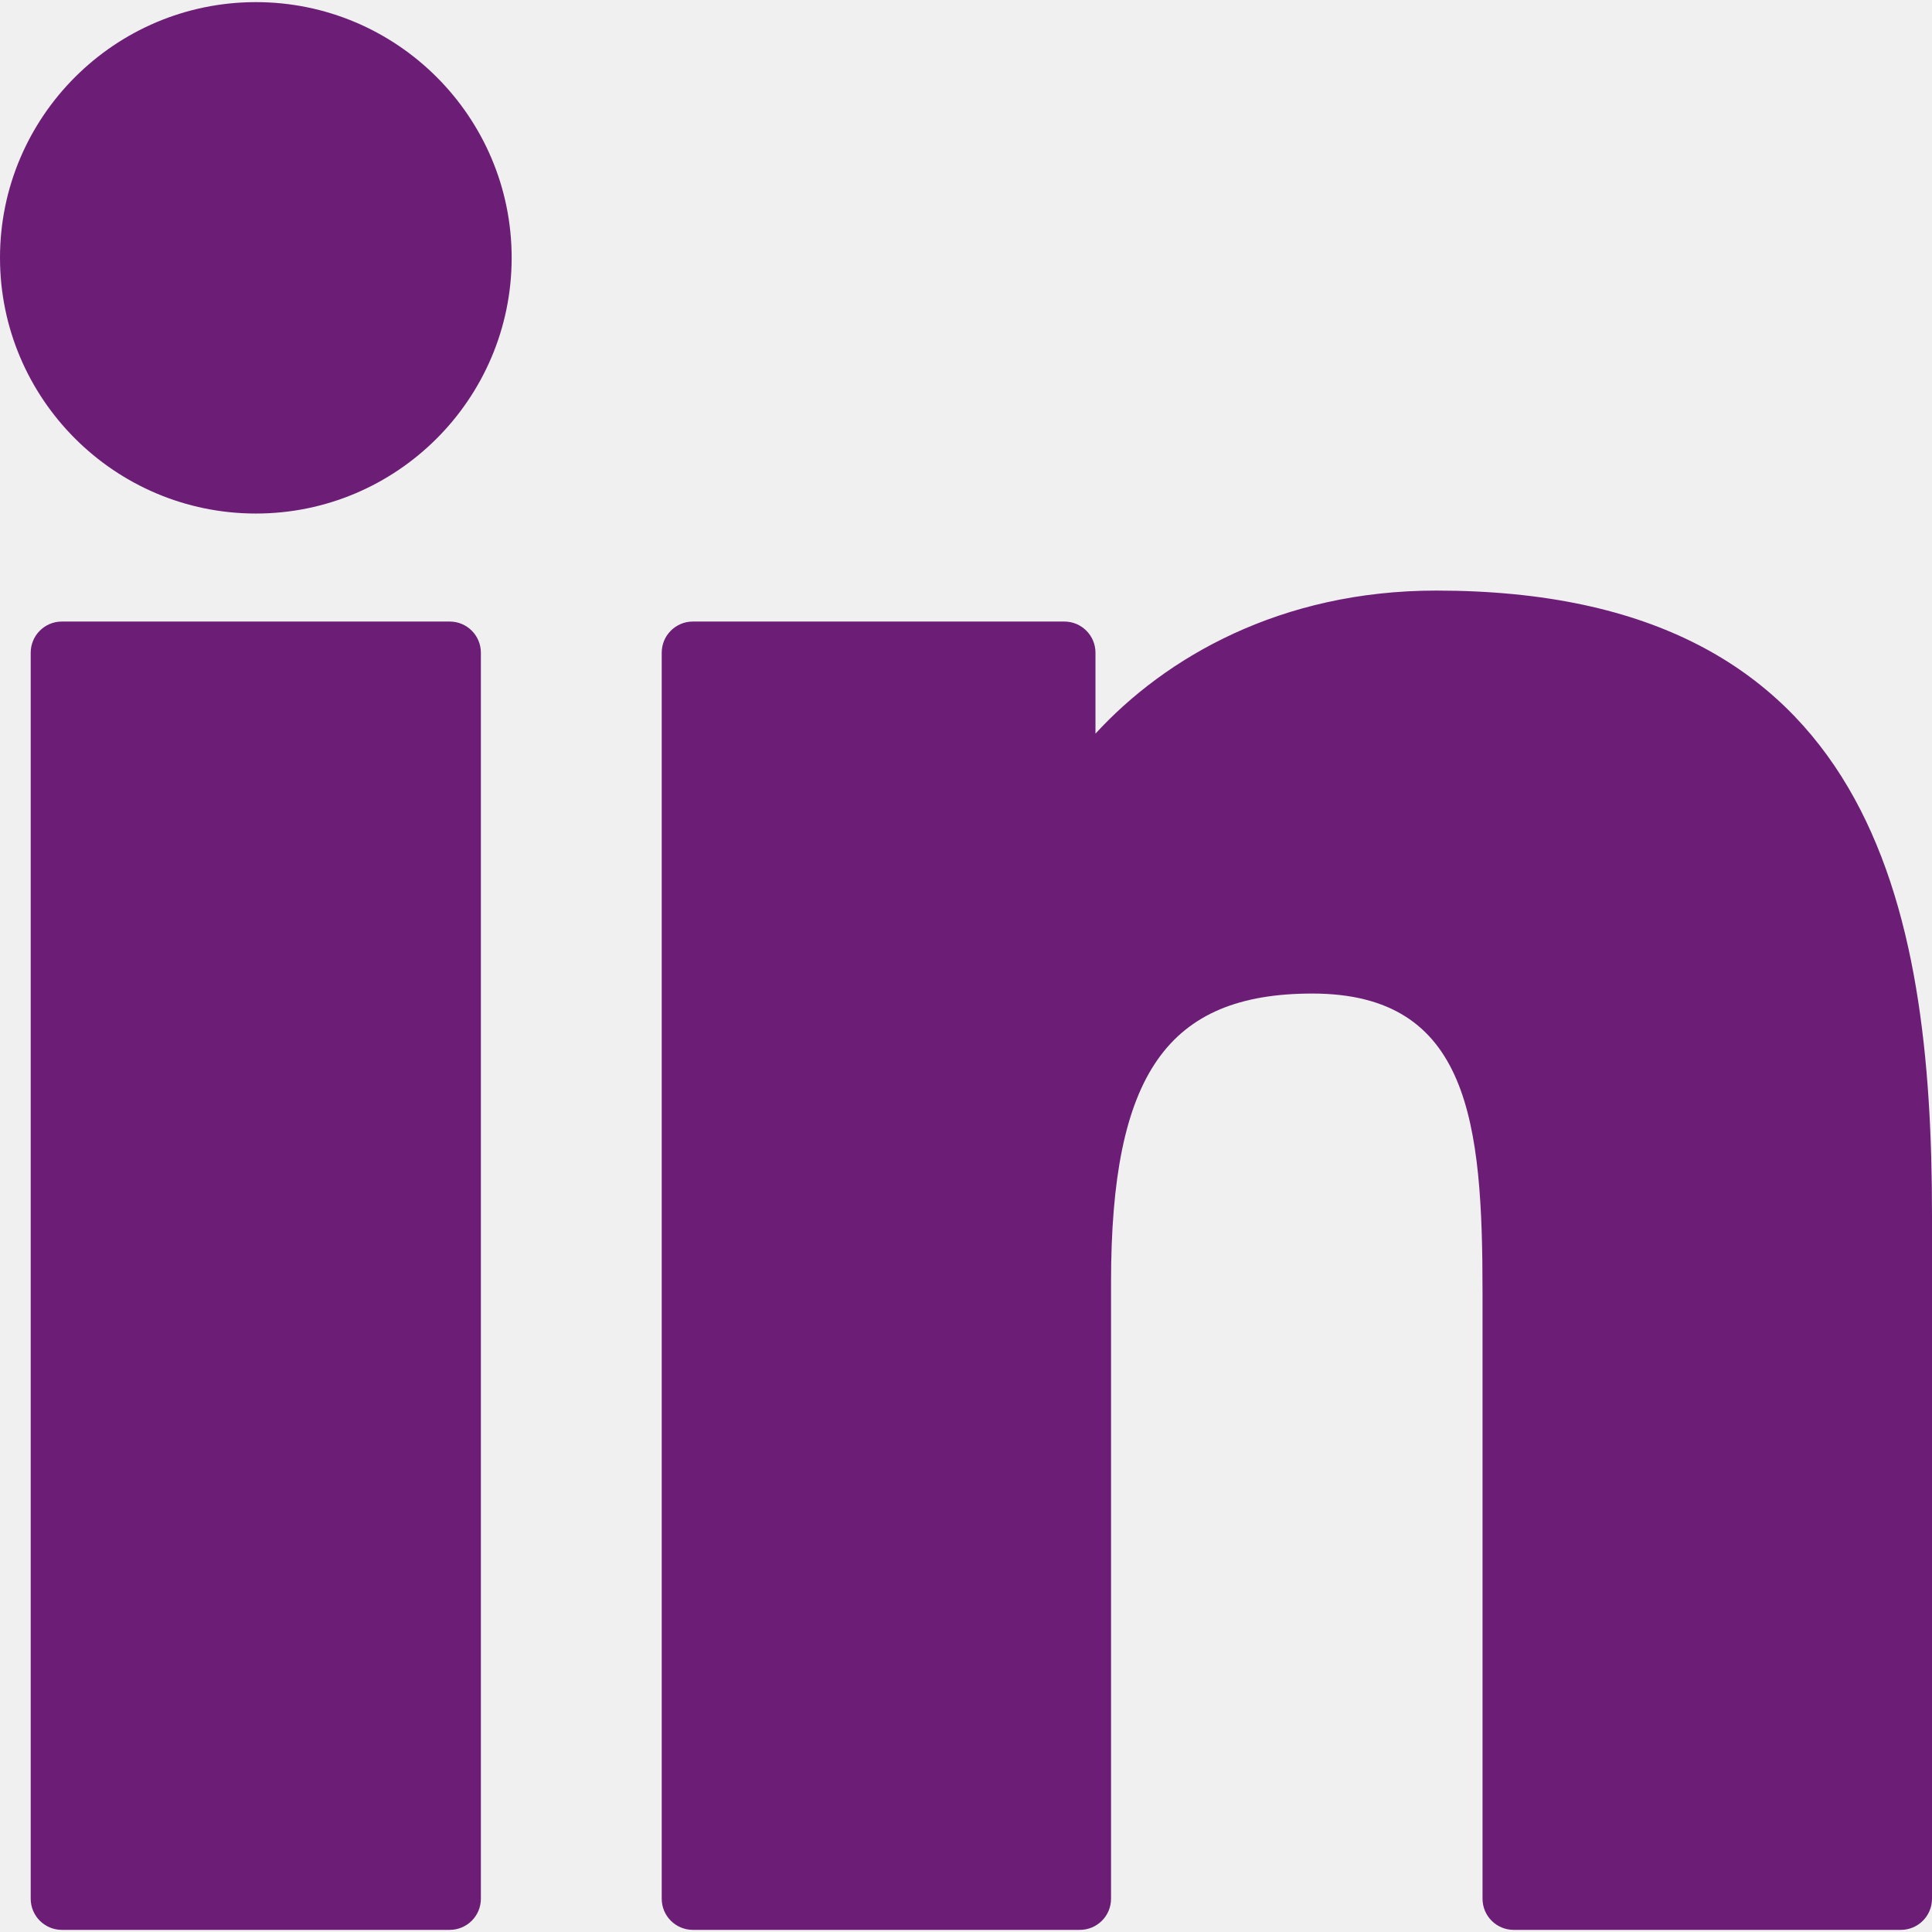
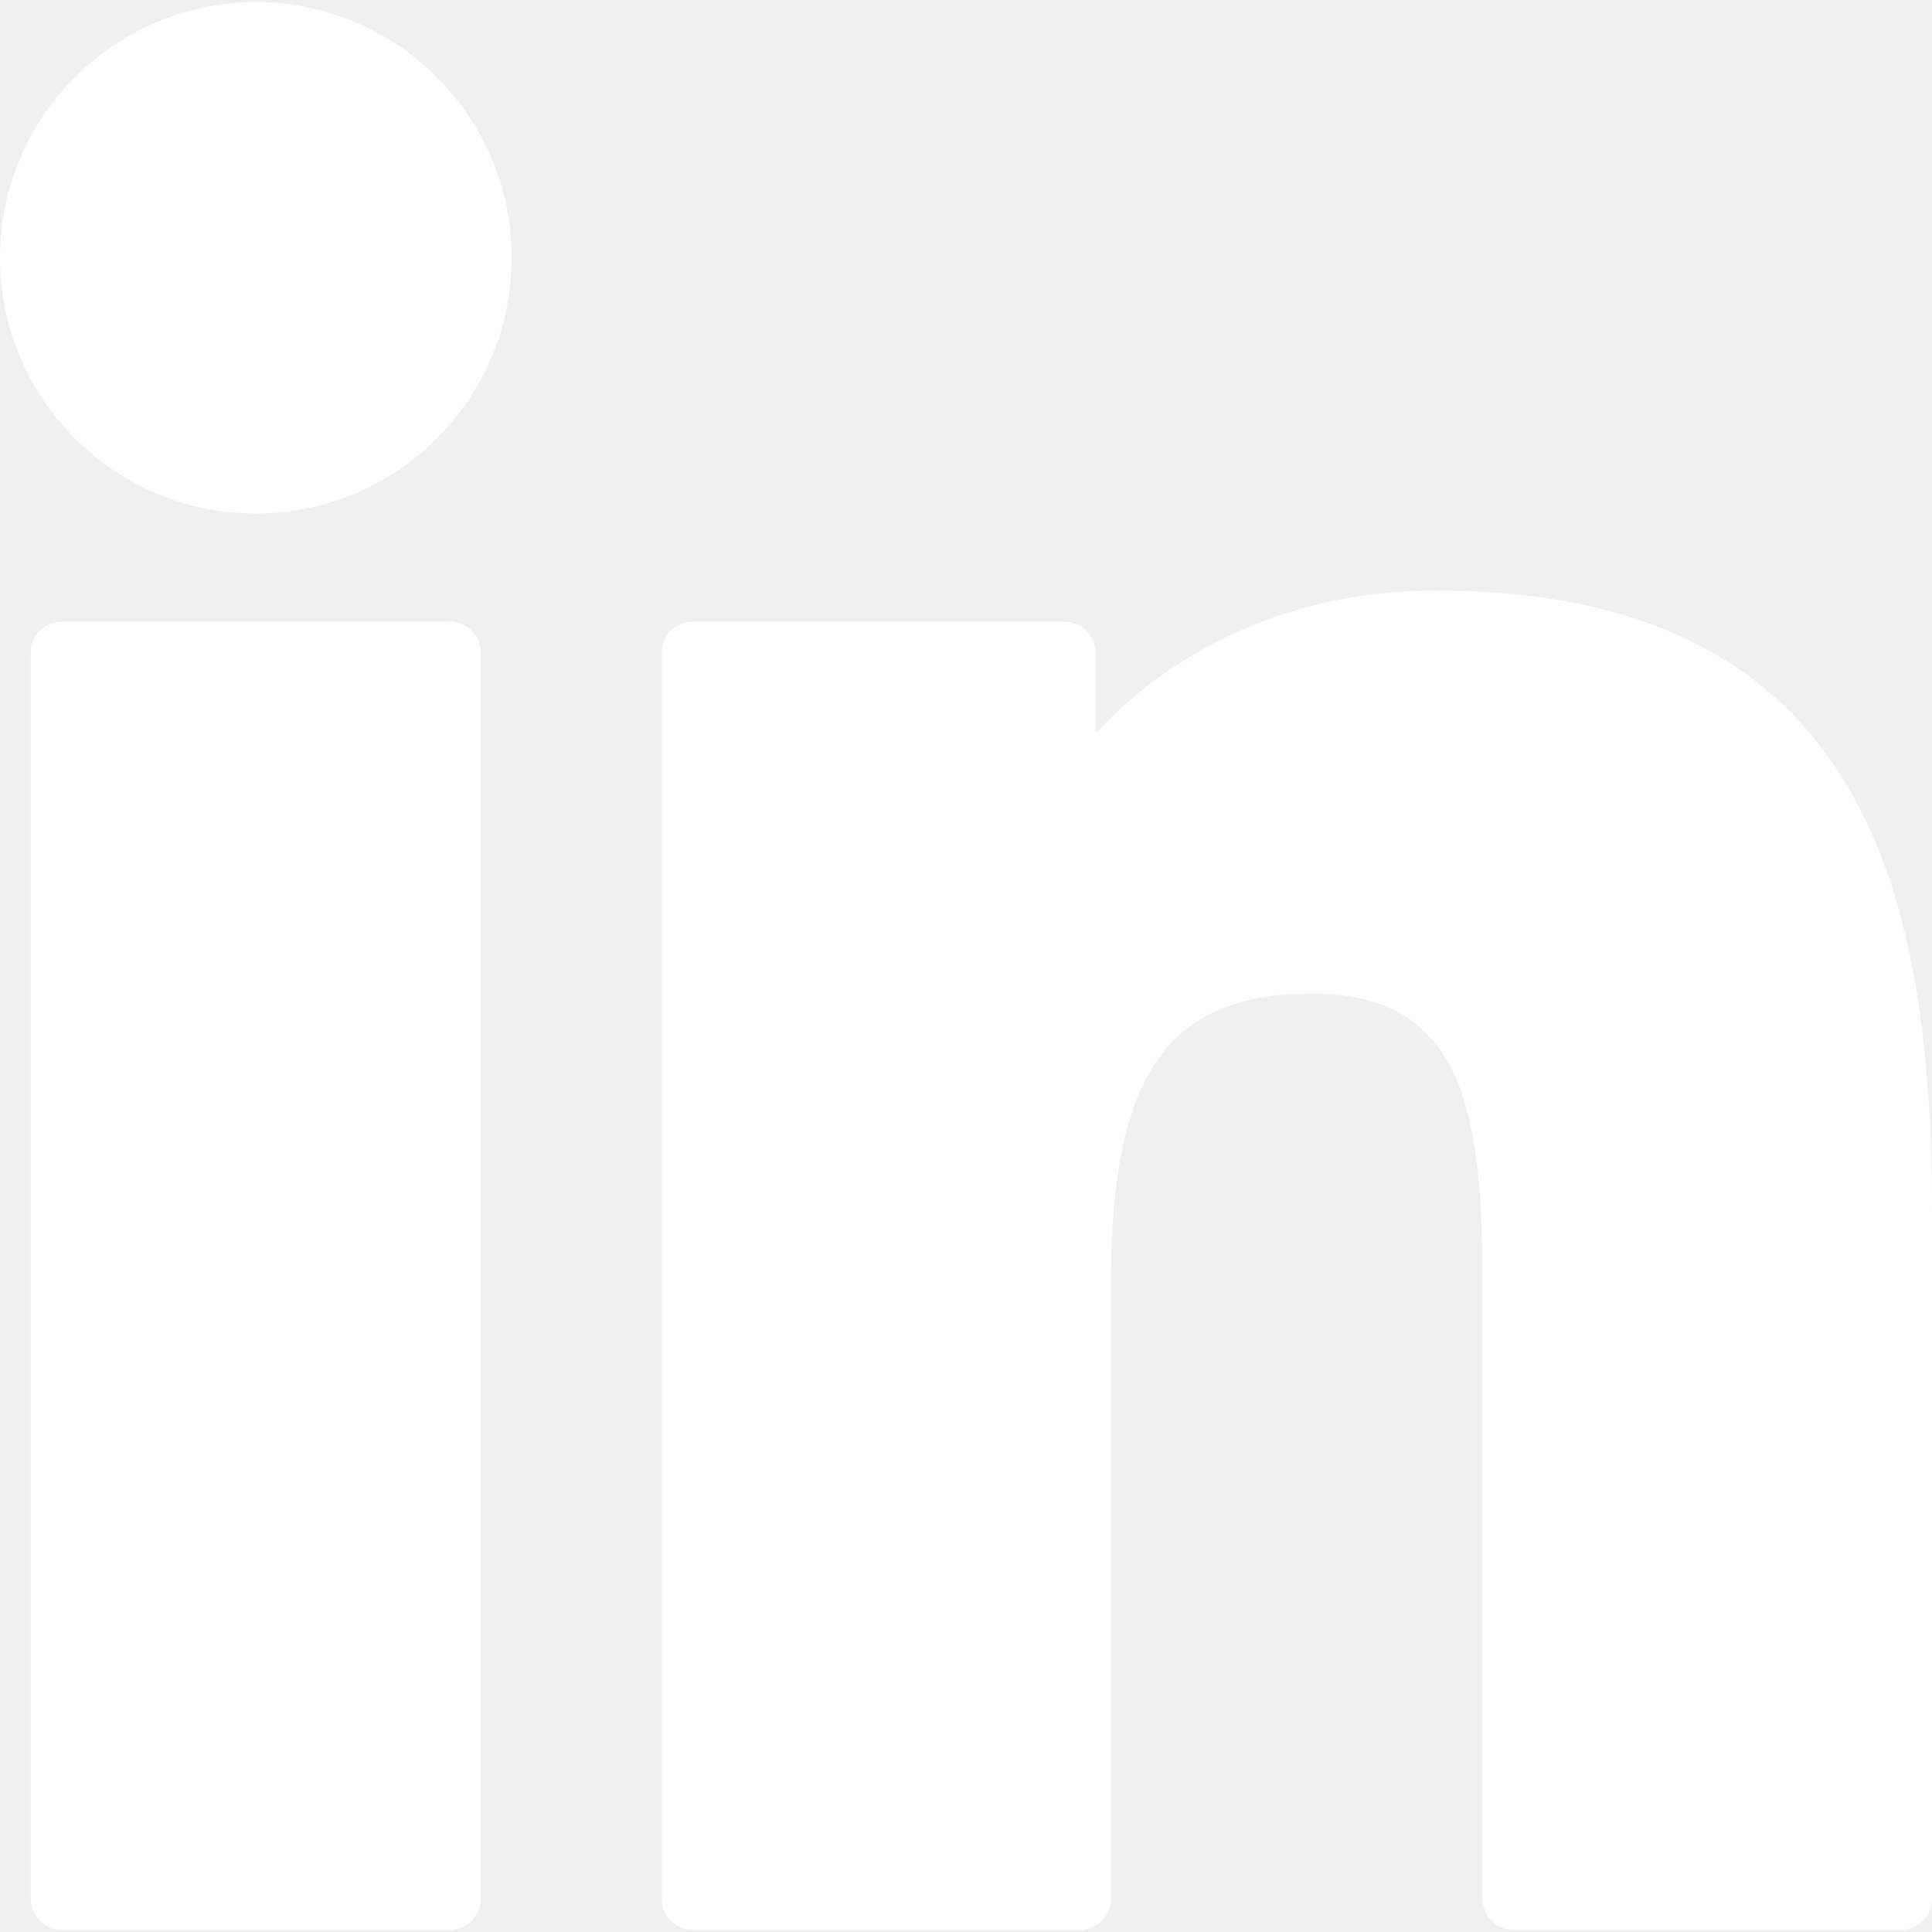
- <svg xmlns="http://www.w3.org/2000/svg" fill="#6C1E77" height="800px" width="800px" version="1.1" id="Layer_1" viewBox="0 0 310 310" xml:space="preserve">
+ <svg xmlns="http://www.w3.org/2000/svg" fill="#fff" height="800px" width="800px" version="1.1" id="Layer_1" viewBox="0 0 310 310" xml:space="preserve">
  <g id="XMLID_801_">
    <path id="XMLID_802_" d="M72.16,99.73H9.927c-2.762,0-5,2.239-5,5v199.928c0,2.762,2.238,5,5,5H72.16c2.762,0,5-2.238,5-5V104.73   C77.16,101.969,74.922,99.73,72.16,99.73z" />
    <path id="XMLID_803_" d="M41.066,0.341C18.422,0.341,0,18.743,0,41.362C0,63.991,18.422,82.4,41.066,82.4   c22.626,0,41.033-18.41,41.033-41.038C82.1,18.743,63.692,0.341,41.066,0.341z" />
    <path id="XMLID_804_" d="M230.454,94.761c-24.995,0-43.472,10.745-54.679,22.954V104.73c0-2.761-2.238-5-5-5h-59.599   c-2.762,0-5,2.239-5,5v199.928c0,2.762,2.238,5,5,5h62.097c2.762,0,5-2.238,5-5v-98.918c0-33.333,9.054-46.319,32.29-46.319   c25.306,0,27.317,20.818,27.317,48.034v97.204c0,2.762,2.238,5,5,5H305c2.762,0,5-2.238,5-5V194.995   C310,145.43,300.549,94.761,230.454,94.761z" />
  </g>
</svg>
